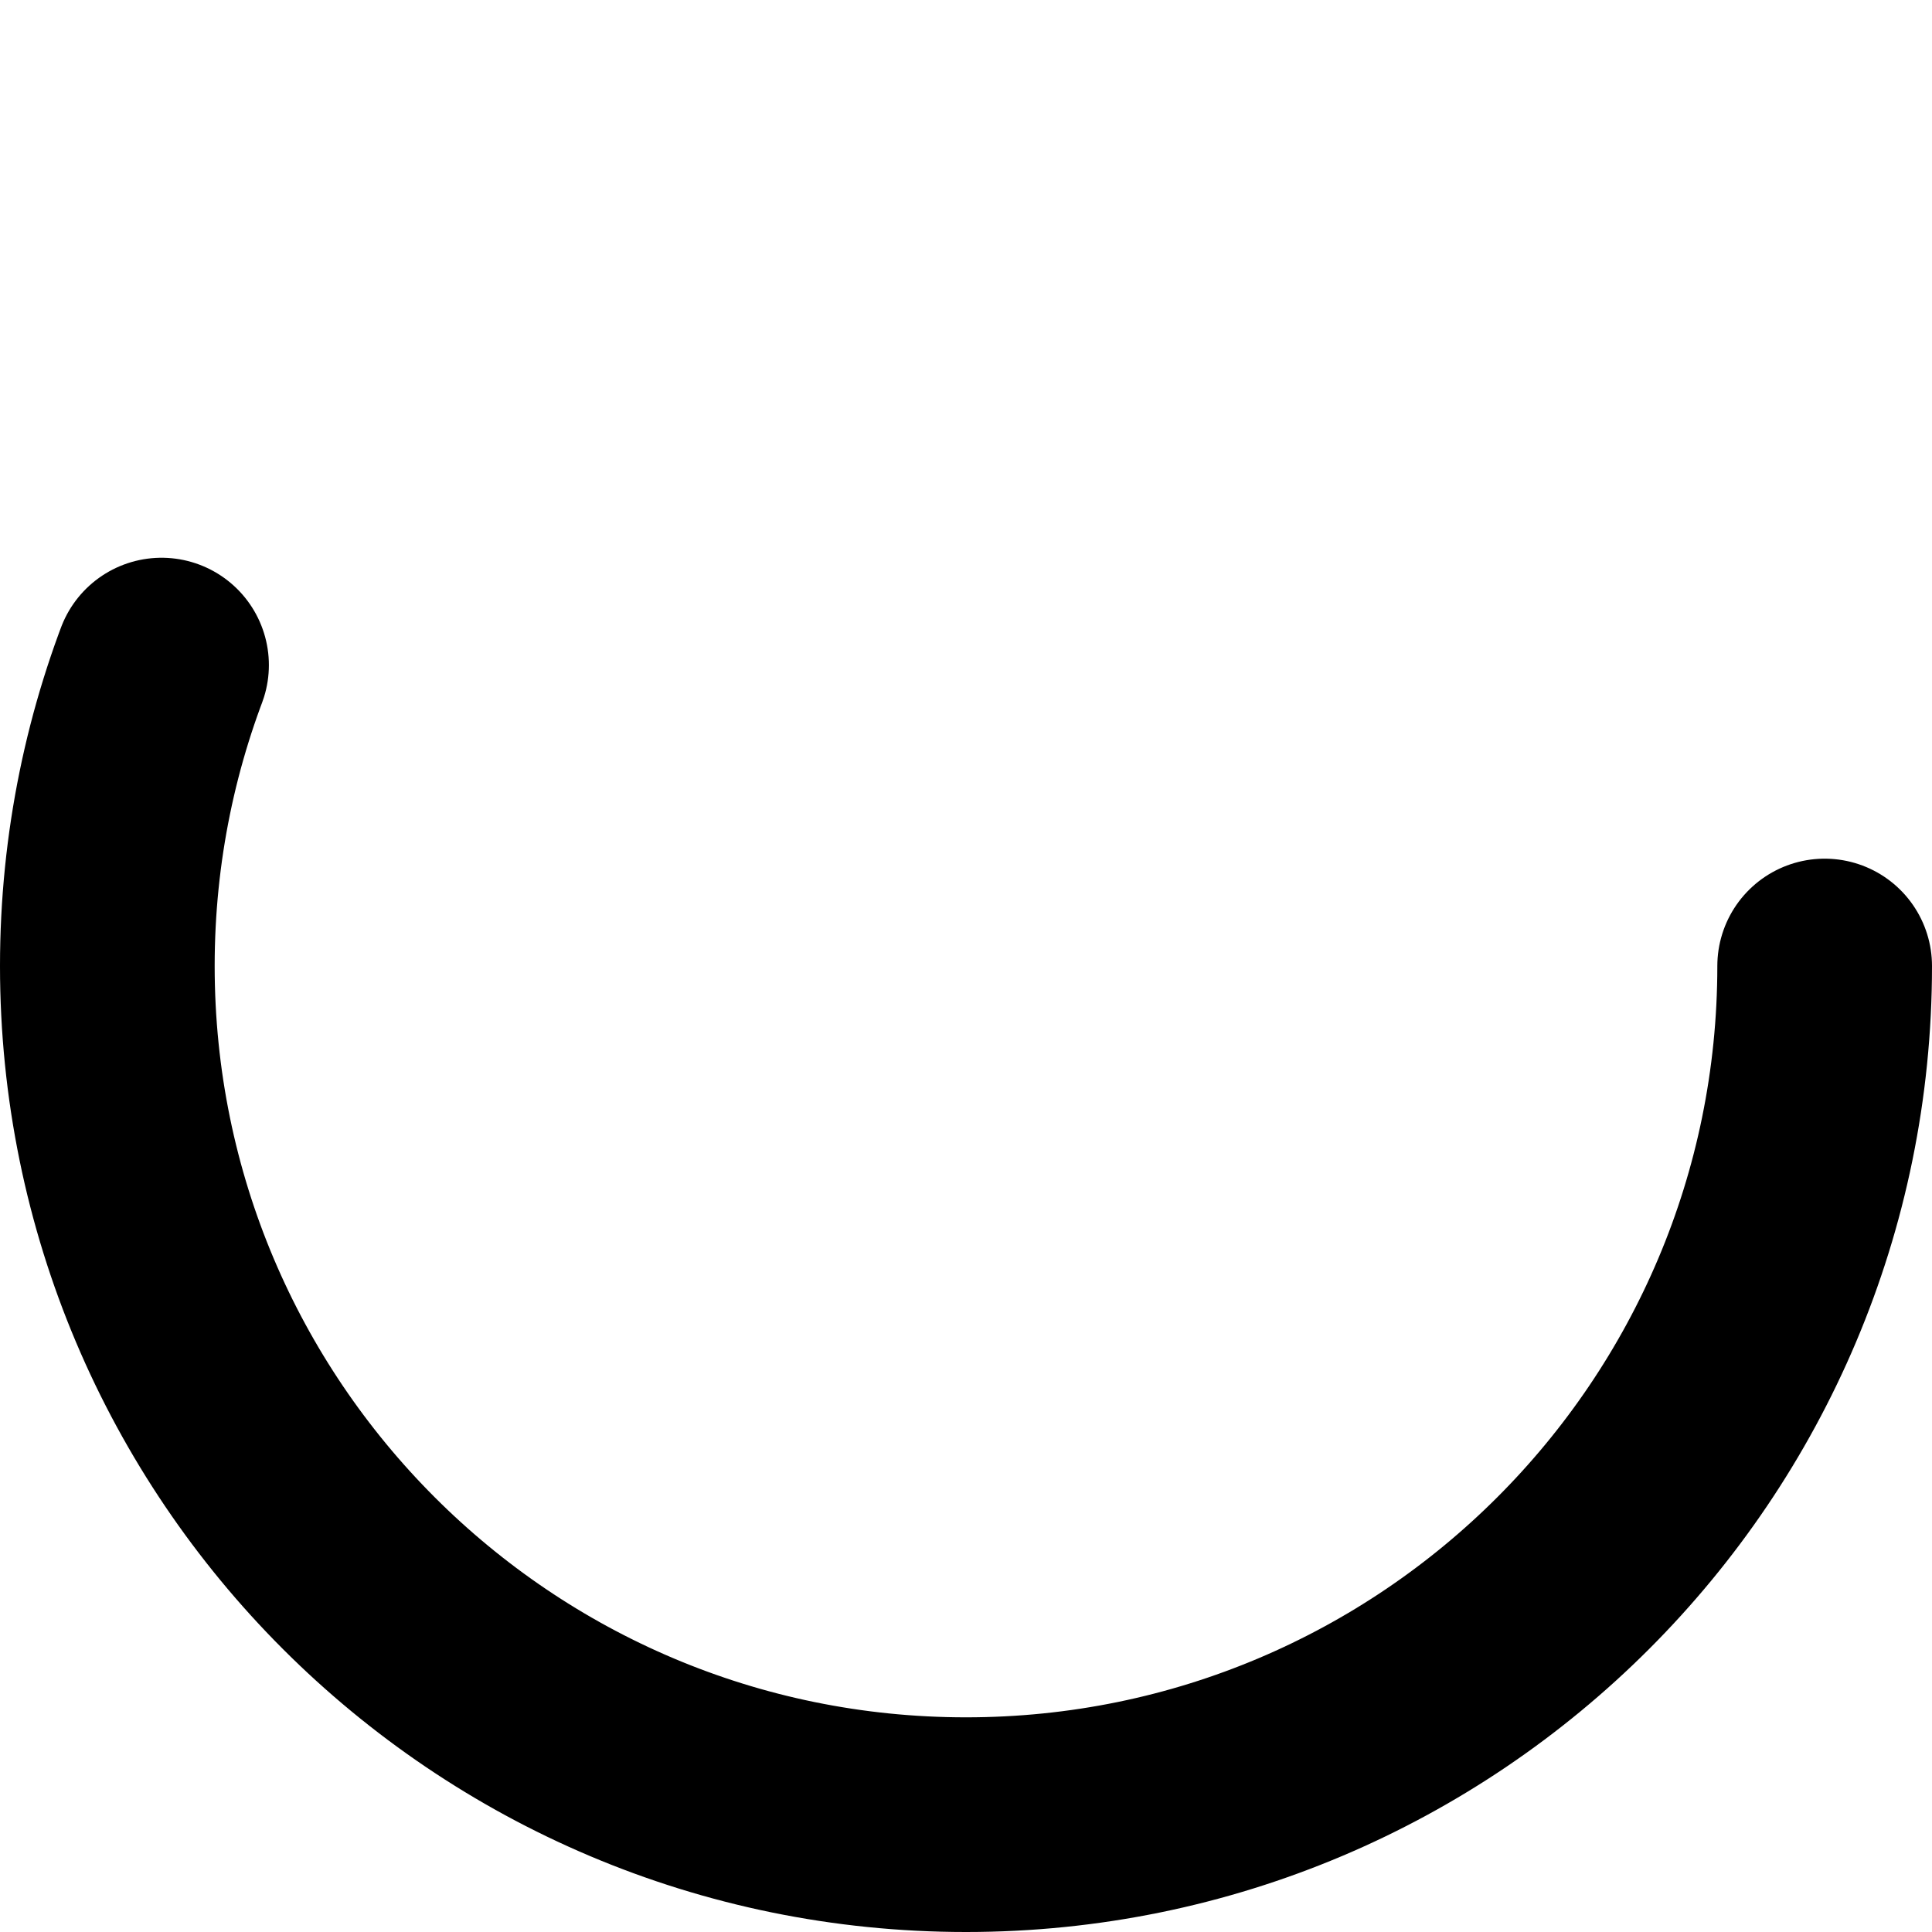
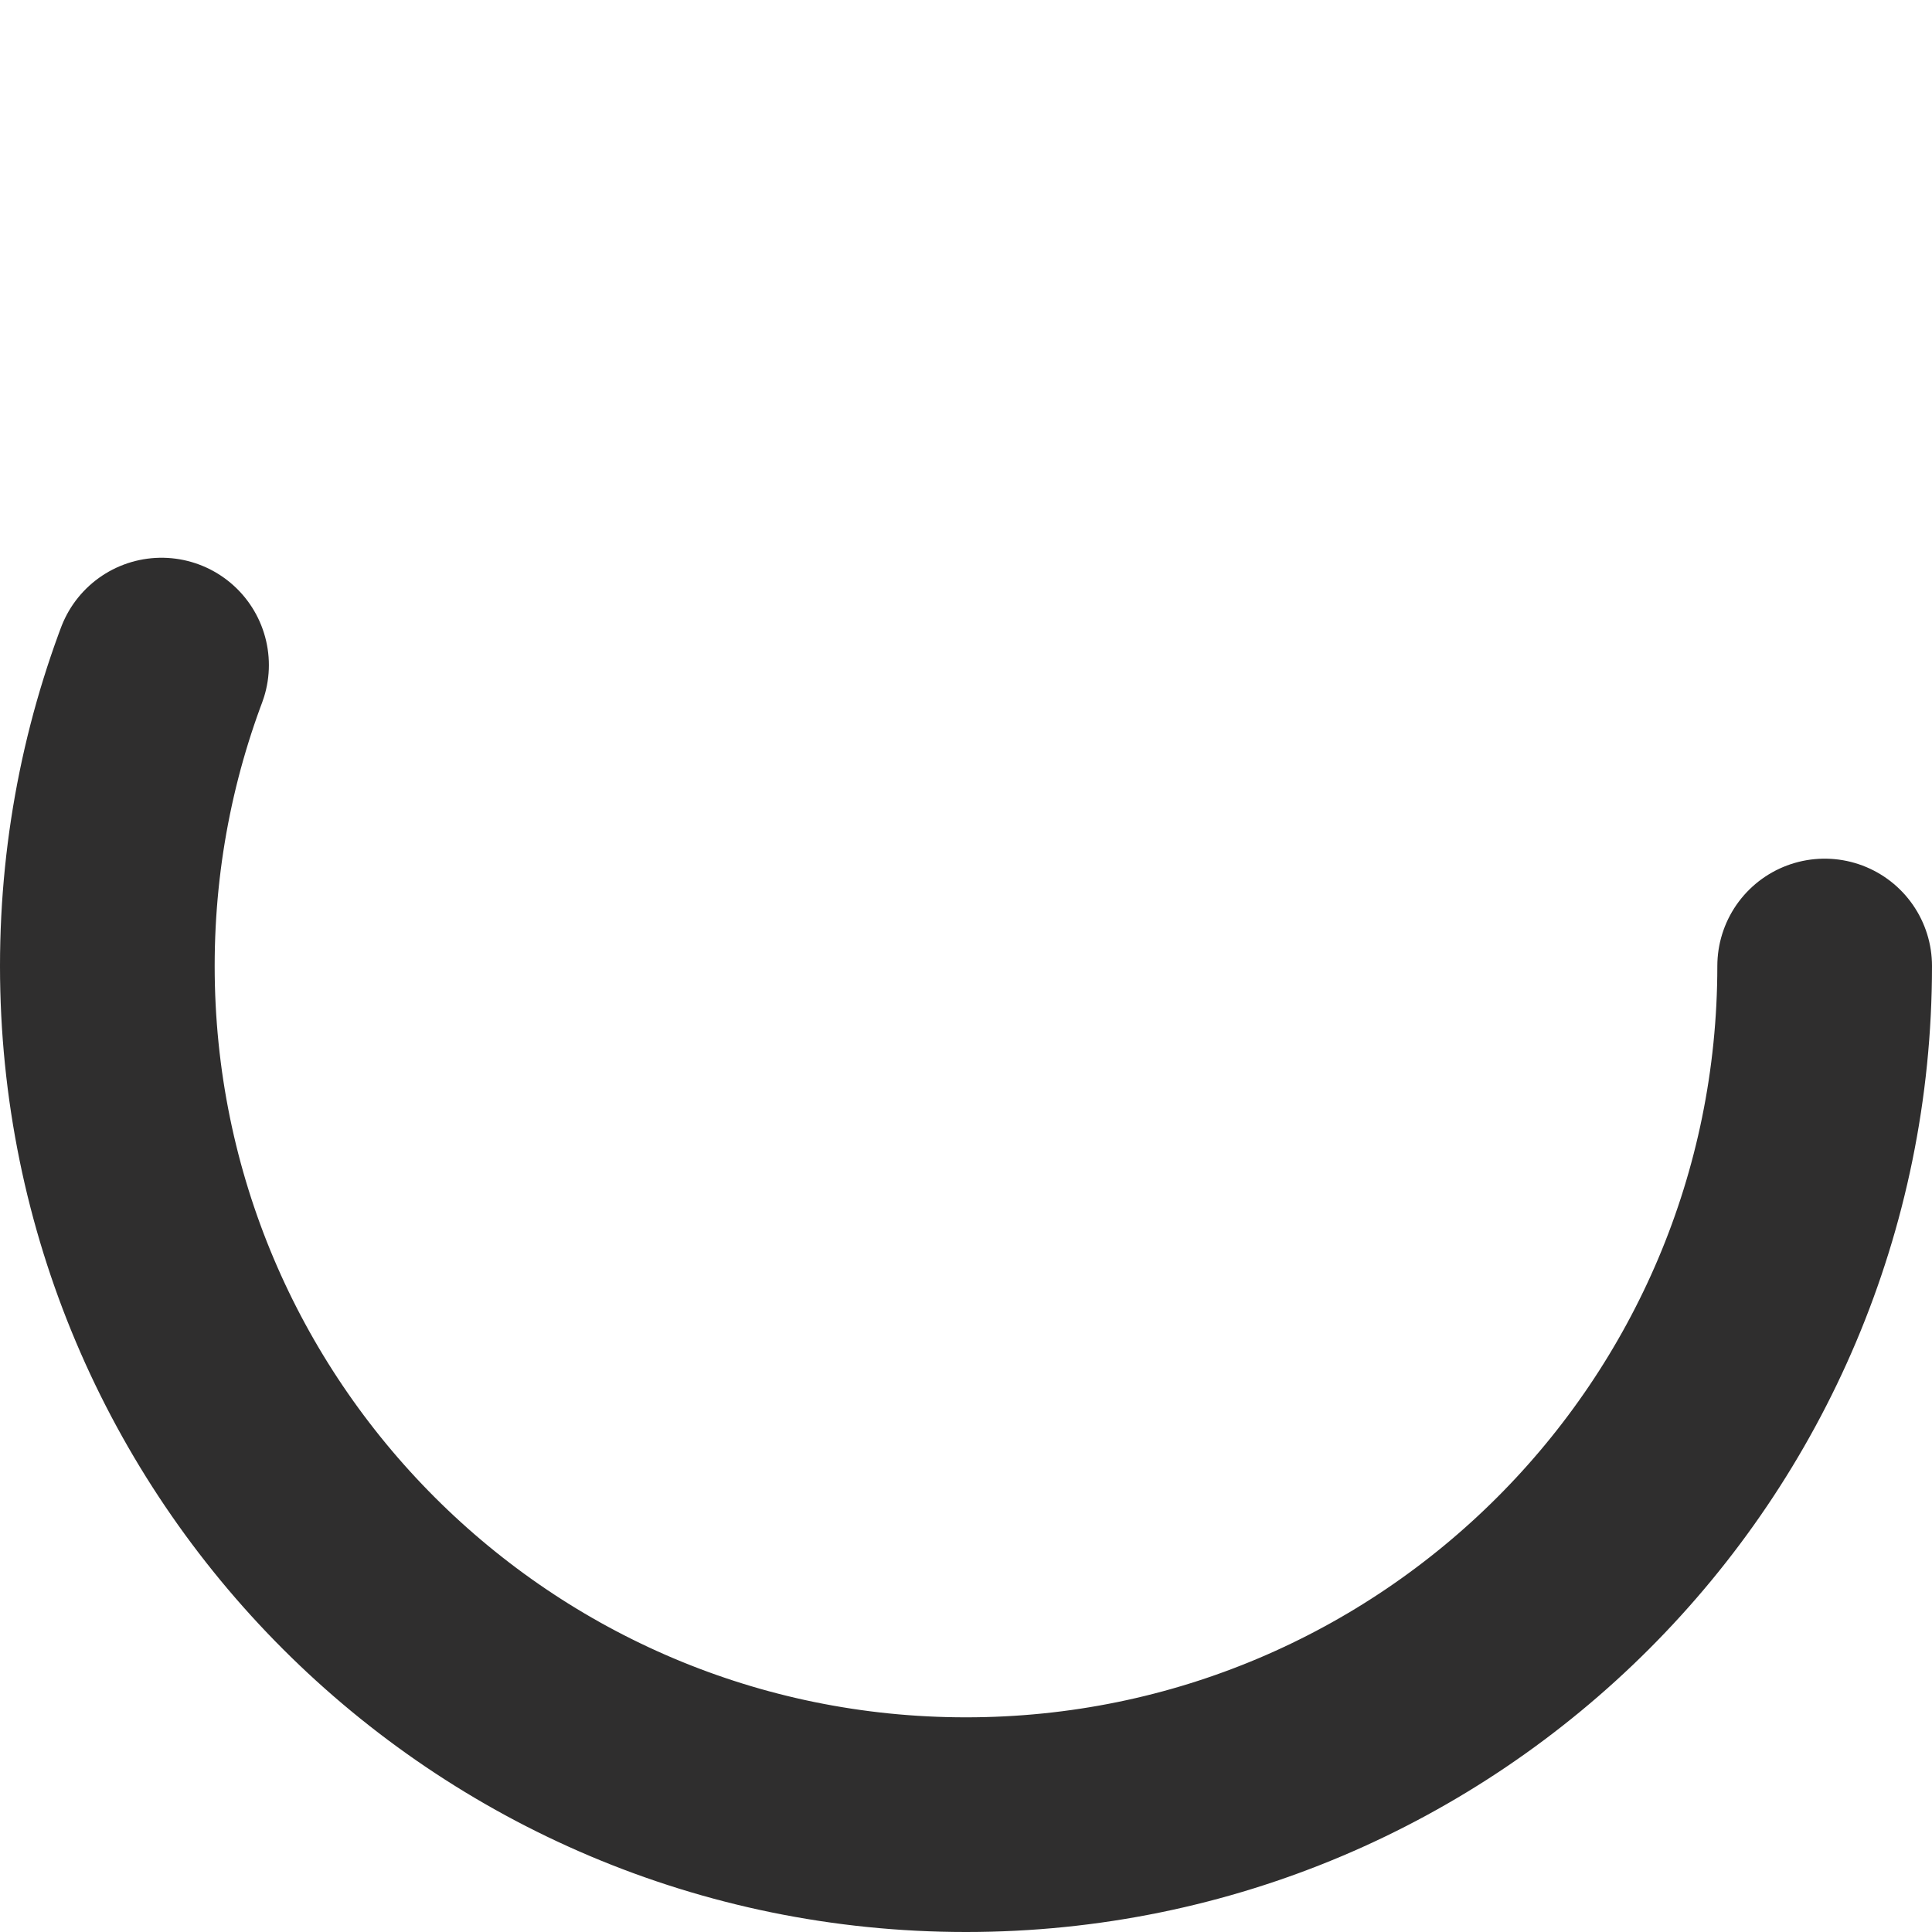
<svg xmlns="http://www.w3.org/2000/svg" viewBox="175 175 450 450">
-   <circle cx="400" cy="400" fill="none" r="200" stroke-width="50" stroke="#000000" stroke-dasharray="700 1400" stroke-linecap="round" />
+   <circle cx="400" cy="400" fill="none" r="200" stroke-width="50" stroke="#2f2e2e" stroke-dasharray="700 1400" stroke-linecap="round" />
</svg>
